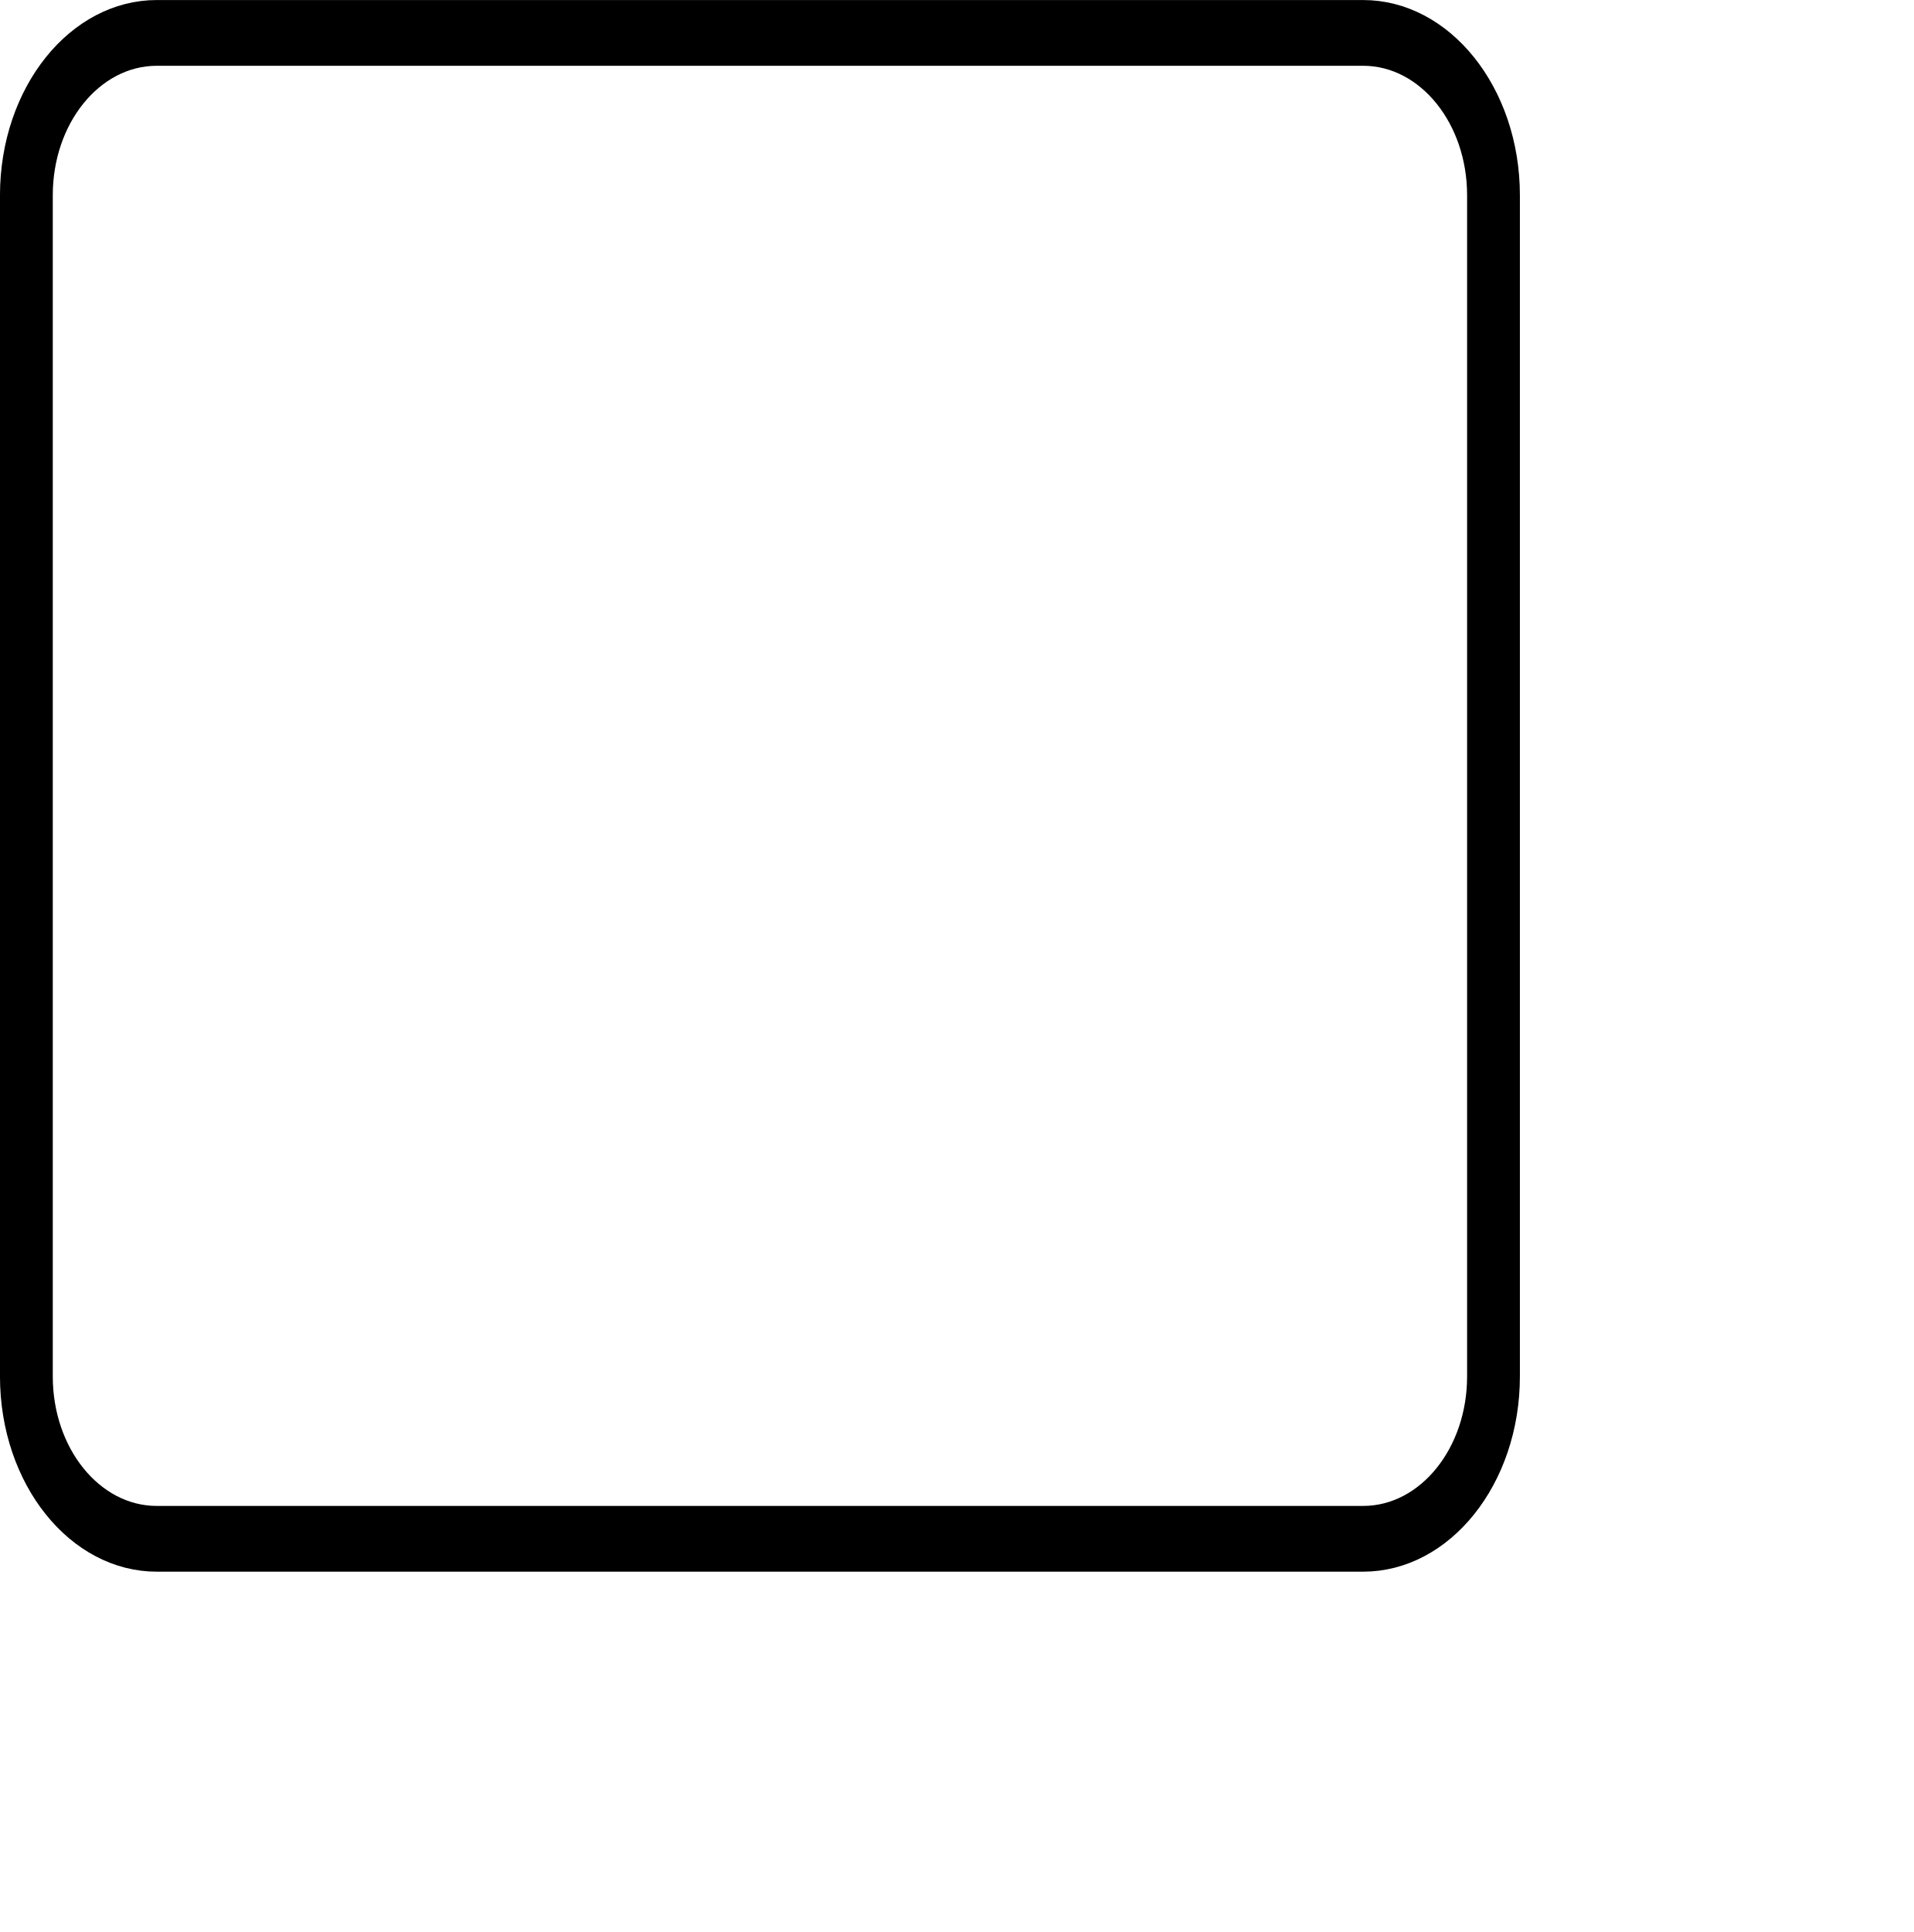
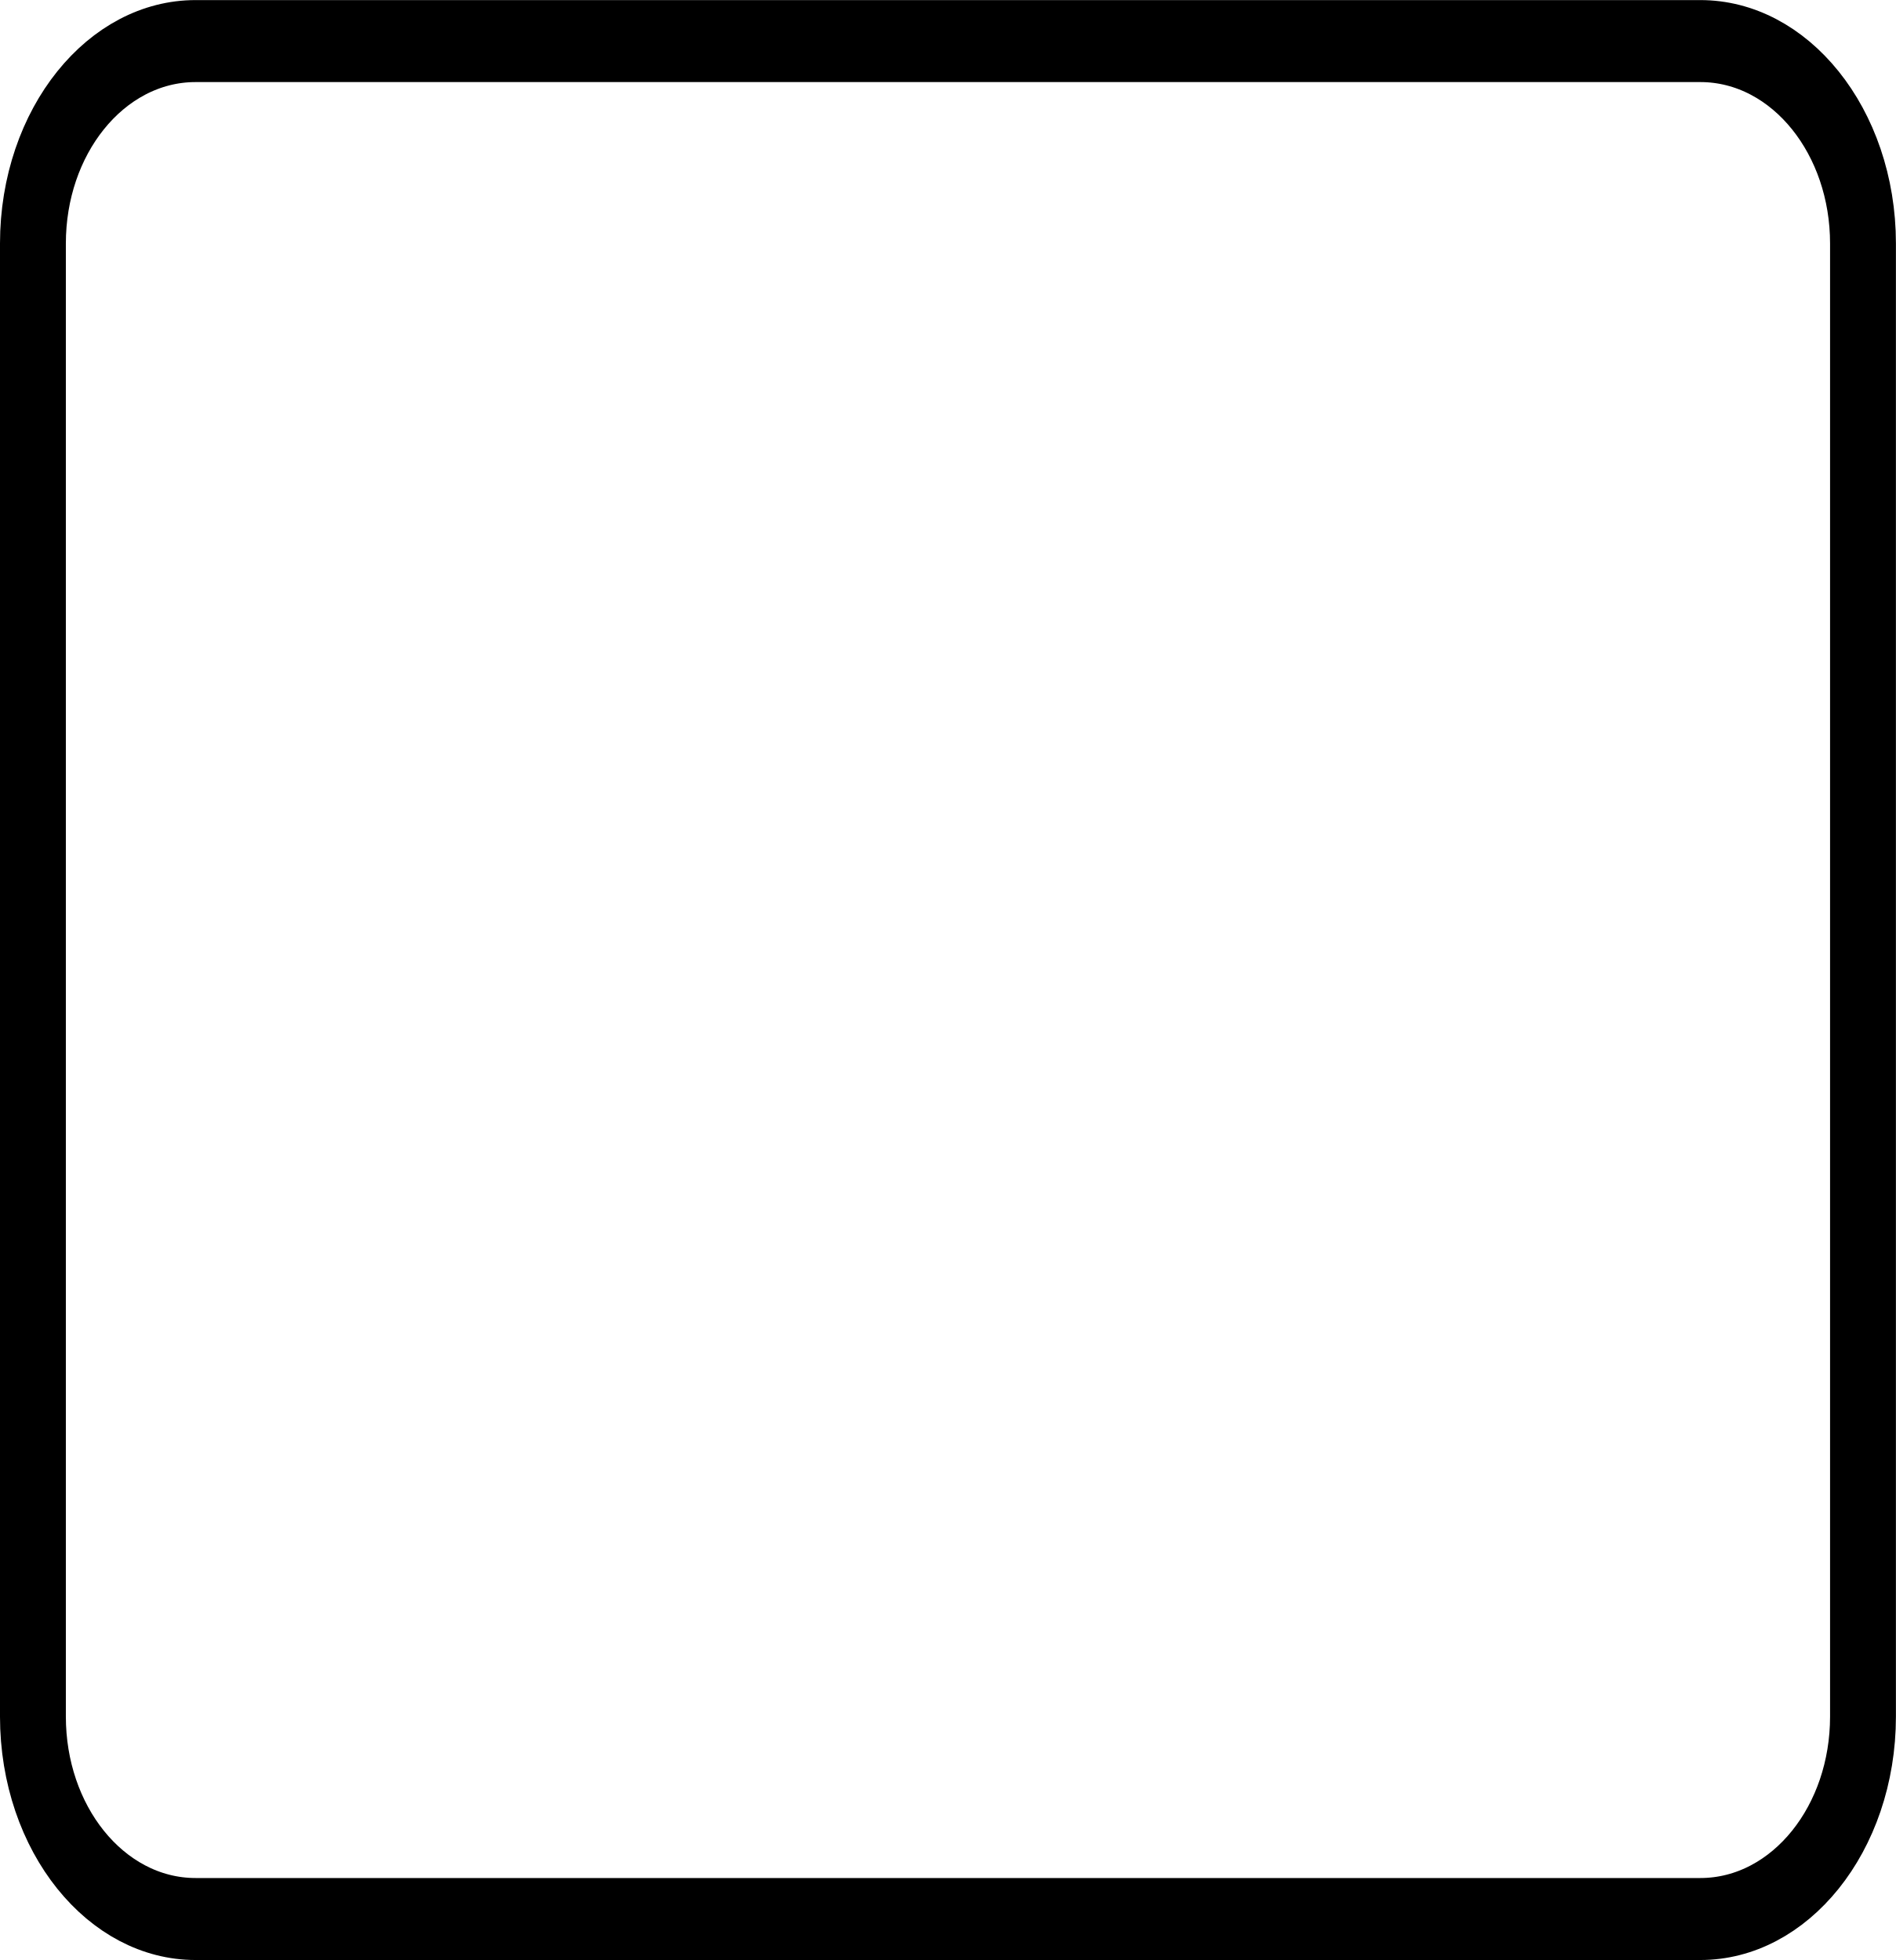
- <svg xmlns="http://www.w3.org/2000/svg" width="21.942mm" height="22.154mm" viewBox="0 0 21.942 22.154" version="1.1" id="svg1">
+ <svg xmlns="http://www.w3.org/2000/svg" width="34.862mm" height="36.045mm" viewBox="0 0 34.862 36.045" version="1.1" id="svg1" xml:space="preserve">
  <defs id="defs1">
-     </defs>
-   <g id="layer1" transform="translate(-41.07322,-60.05981)">
-     <path style="fill:none;fill-opacity:1;stroke:#000000;stroke-width:0.75;stroke-dasharray:none" id="rect8" width="20.84" height="17.18" x="41.624" y="60.528" d="m 43.476,60.528 h 17.136 a 1.852,1.852 45 0 1 1.852,1.852 V 75.855 A 1.852,1.852 135 0 1 60.612,77.707 H 43.476 A 1.852,1.852 45 0 1 41.624,75.855 V 62.38 a 1.852,1.852 135 0 1 1.852,-1.852 z" transform="matrix(0.8073513,0,0,1.005175,7.770563,-0.4040613)" />
+     <linearGradient id="swatch1">
+       <stop style="stop-color:#000000;stop-opacity:1;" offset="0" id="stop1" />
+     </linearGradient>
+   </defs>
+   <g id="layer1" transform="translate(-1216.073,-1717.511)">
+     <path style="fill:none;fill-opacity:1;stroke:#000000;stroke-width:0.75;stroke-dasharray:none" id="rect8-2" width="20.84" height="17.18" x="41.624" y="60.528" d="m 43.476,60.528 h 17.136 a 1.852,1.852 45 0 1 1.852,1.852 V 75.855 A 1.852,1.852 135 0 1 60.612,77.707 H 43.476 A 1.852,1.852 45 0 1 41.624,75.855 V 62.38 a 1.852,1.852 135 0 1 1.852,-1.852 z" transform="matrix(1.614703,0,0,2.01035,1149.468,1596.584)" />
  </g>
+   <style id="style6">
+ .measure-arrow
+ {
+ }
+ .measure-label
+ {
+ 
+ }
+ .measure-line
+ {
+ }</style>
+   <style id="style6-8">
+ .measure-arrow
+ {
+ }
+ .measure-label
+ {
+ 
+ }
+ .measure-line
+ {
+ }</style>
+   <style id="style6-5">
+ .measure-arrow
+ {
+ }
+ .measure-label
+ {
+ 
+ }
+ .measure-line
+ {
+ }</style>
+   <style id="style6-7">
+ .measure-arrow
+ {
+ }
+ .measure-label
+ {
+ 
+ }
+ .measure-line
+ {
+ }</style>
+   <style id="style6-9">
+ .measure-arrow
+ {
+ }
+ .measure-label
+ {
+ 
+ }
+ .measure-line
+ {
+ }</style>
+   <style id="style6-6">
+ .measure-arrow
+ {
+ }
+ .measure-label
+ {
+ 
+ }
+ .measure-line
+ {
+ }</style>
+   <style id="style6-1">
+ .measure-arrow
+ {
+ }
+ .measure-label
+ {
+ 
+ }
+ .measure-line
+ {
+ }</style>
+   <style id="style6-10">
+ .measure-arrow
+ {
+ }
+ .measure-label
+ {
+ 
+ }
+ .measure-line
+ {
+ }</style>
+   <style id="style6-11">
+ .measure-arrow
+ {
+ }
+ .measure-label
+ {
+ 
+ }
+ .measure-line
+ {
+ }</style>
+   <style id="style6-77">
+ .measure-arrow
+ {
+ }
+ .measure-label
+ {
+ 
+ }
+ .measure-line
+ {
+ }</style>
+   <style id="style6-13">
+ .measure-arrow
+ {
+ }
+ .measure-label
+ {
+ 
+ }
+ .measure-line
+ {
+ }</style>
+   <style id="style6-76">
+ .measure-arrow
+ {
+ }
+ .measure-label
+ {
+ 
+ }
+ .measure-line
+ {
+ }</style>
+   <style id="style6-3">
+ .measure-arrow
+ {
+ }
+ .measure-label
+ {
+ 
+ }
+ .measure-line
+ {
+ }</style>
+   <style id="style6-17">
+ .measure-arrow
+ {
+ }
+ .measure-label
+ {
+ 
+ }
+ .measure-line
+ {
+ }</style>
+   <style id="style6-52">
+ .measure-arrow
+ {
+ }
+ .measure-label
+ {
+ 
+ }
+ .measure-line
+ {
+ }</style>
+   <style id="style6-14">
+ .measure-arrow
+ {
+ }
+ .measure-label
+ {
+ 
+ }
+ .measure-line
+ {
+ }</style>
</svg>
